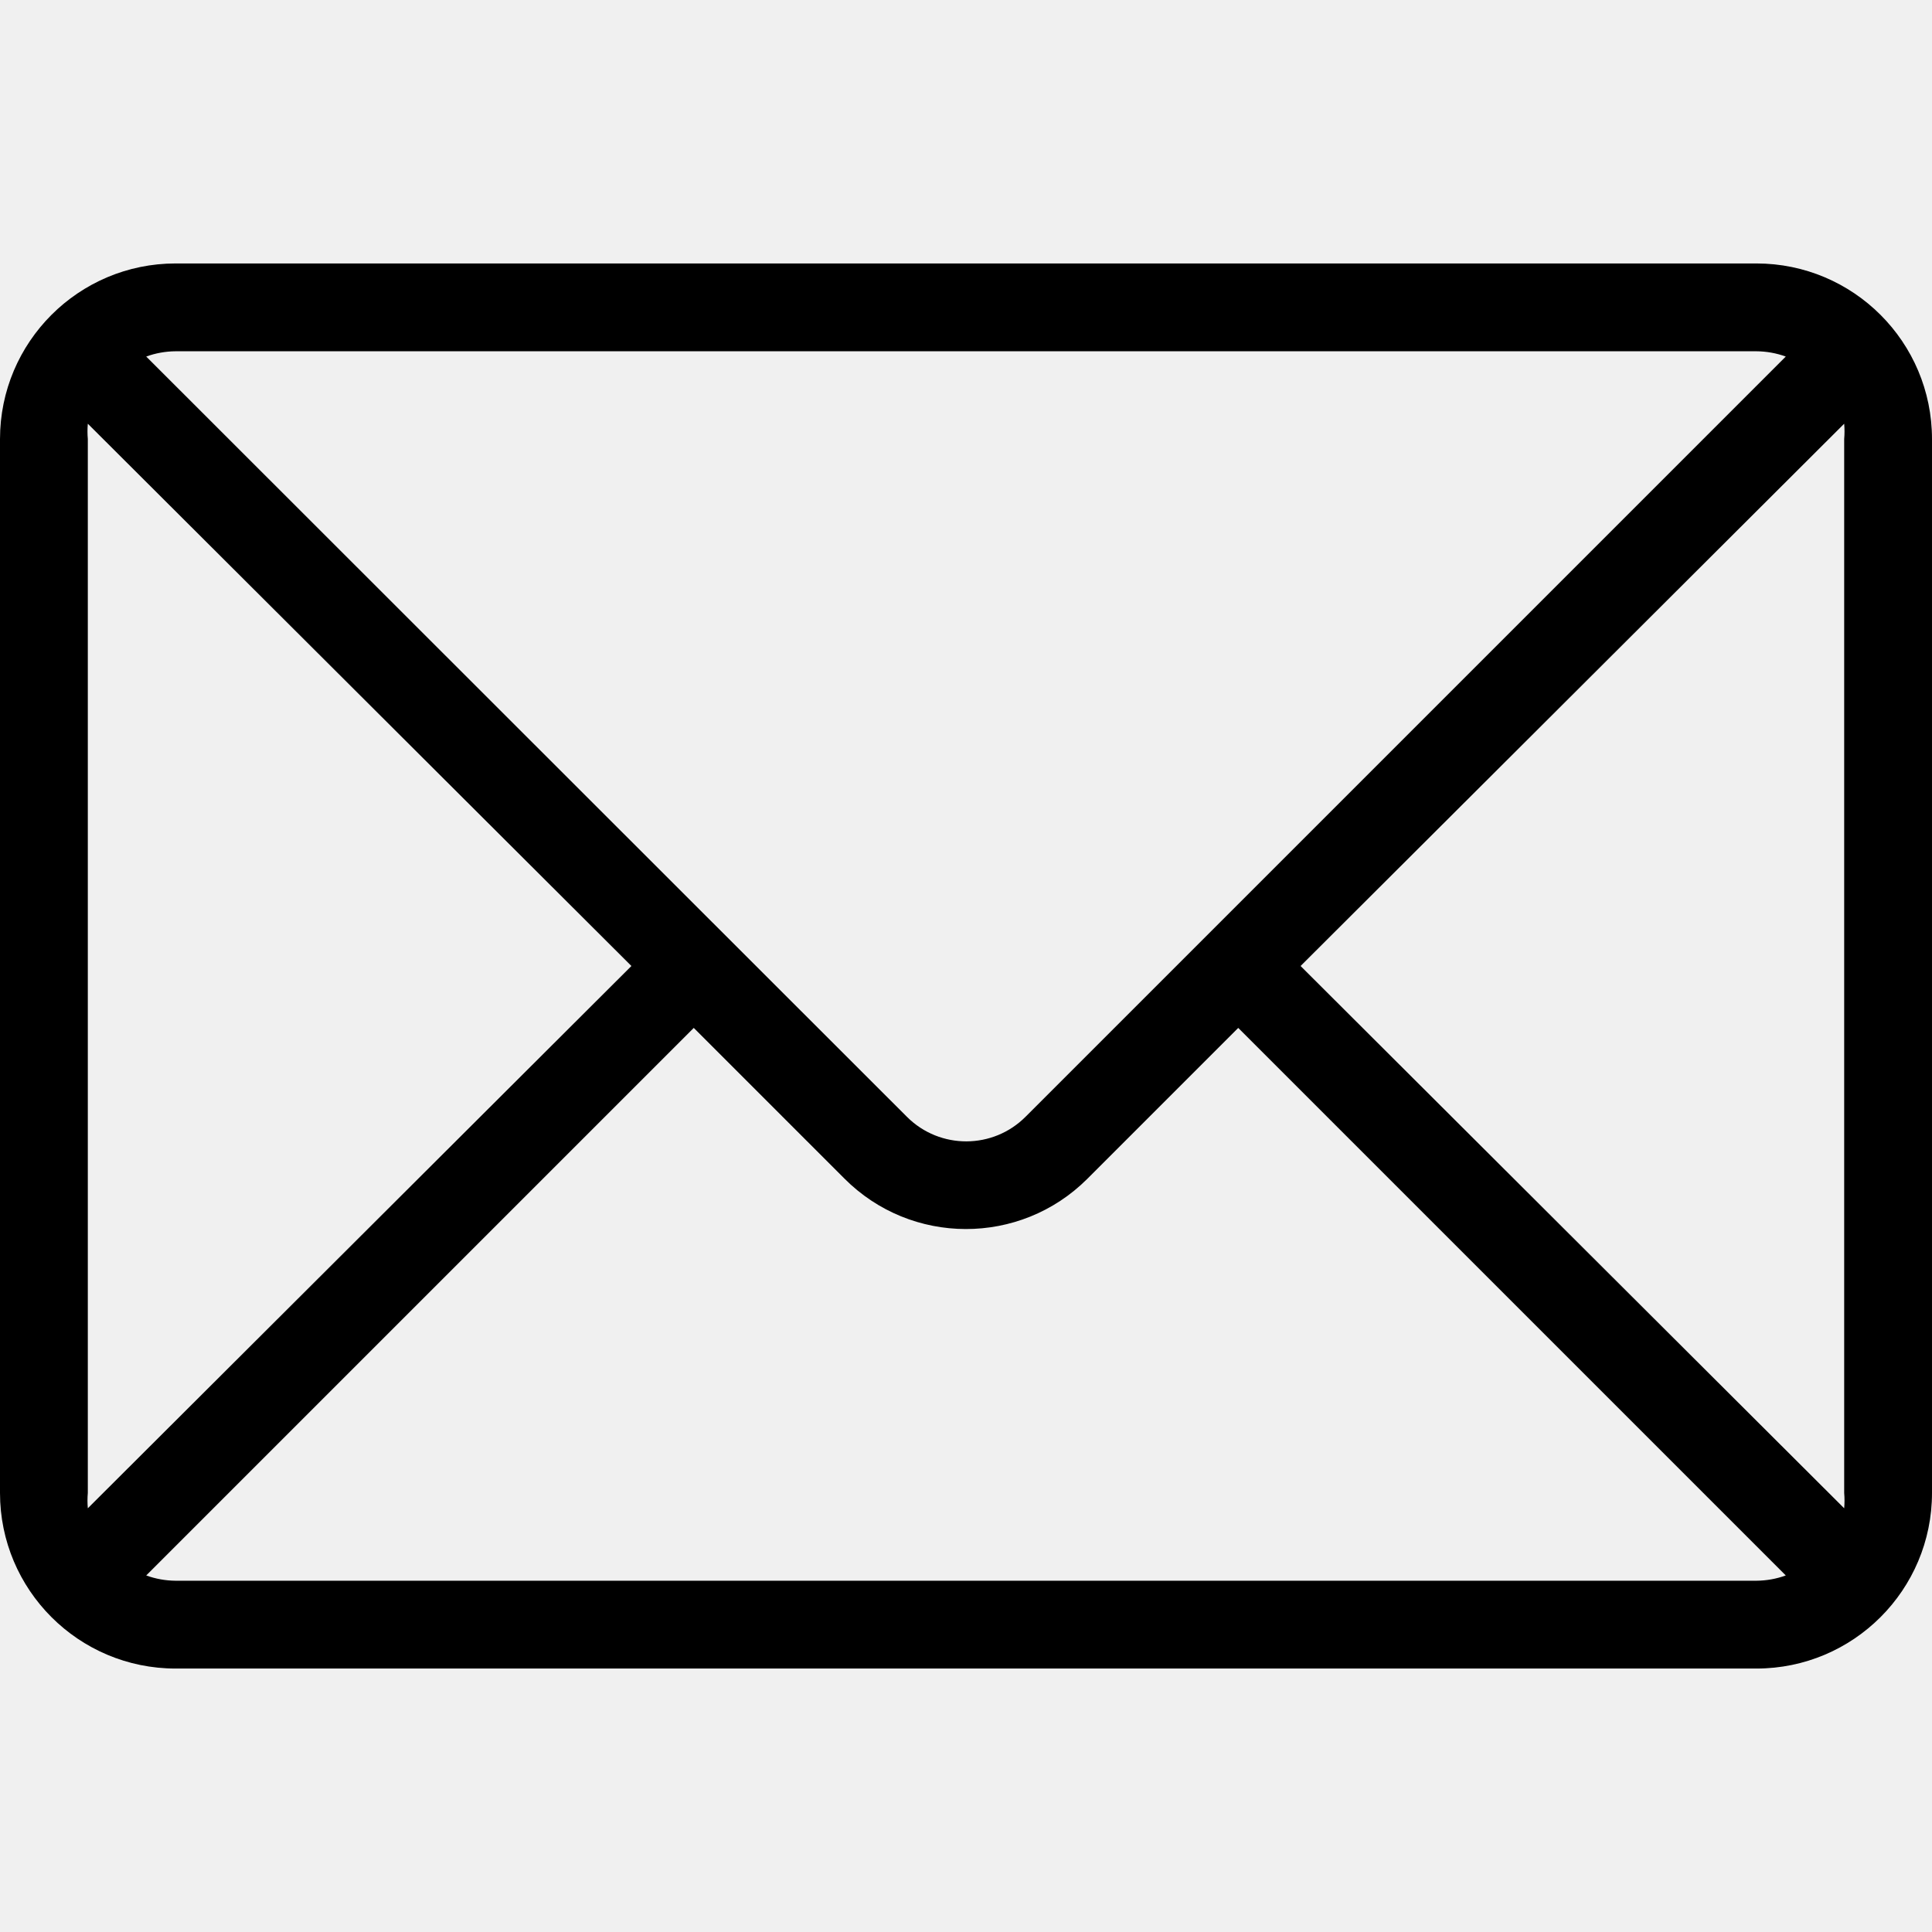
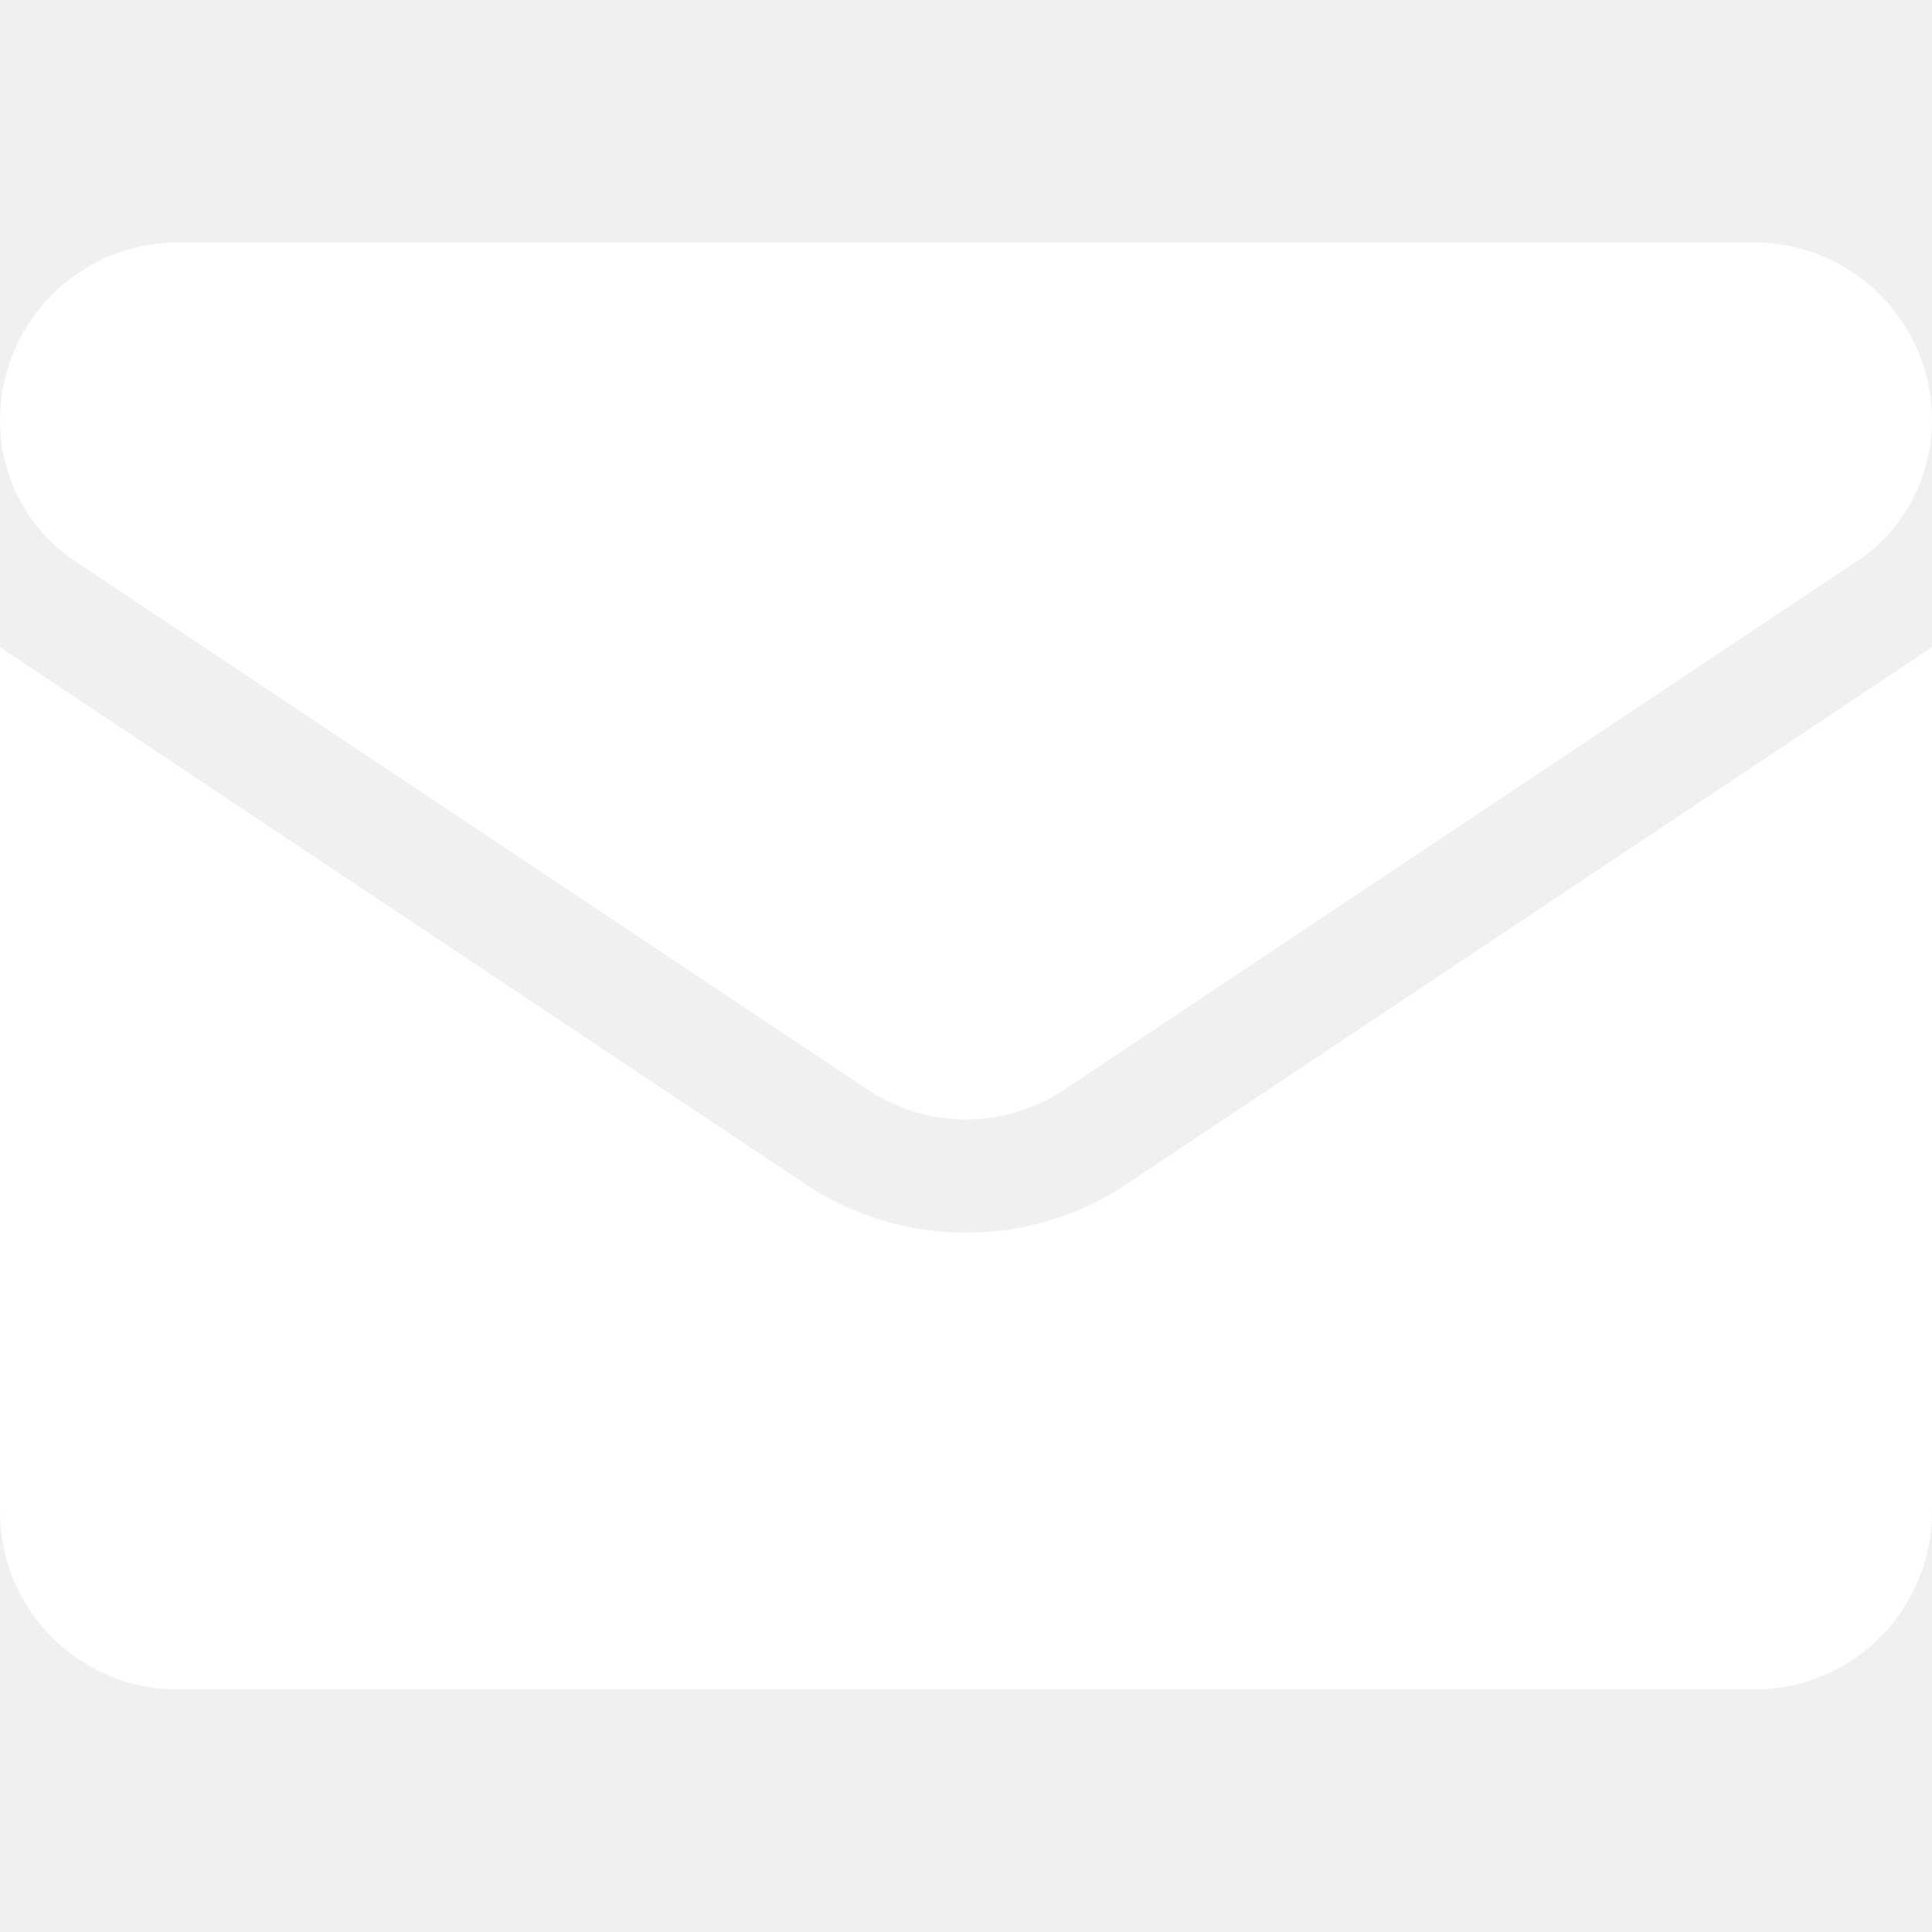
- <svg xmlns="http://www.w3.org/2000/svg" version="1.1" width="512" height="512" x="0" y="0" viewBox="0 0 512 512" style="enable-background:new 0 0 512 512" xml:space="preserve" class="">
+ <svg xmlns="http://www.w3.org/2000/svg" version="1.1" width="15" height="15" x="0" y="0" viewBox="0 0 512 512" style="enable-background:new 0 0 512 512" xml:space="preserve" class="">
  <g>
-     <g>
-       <g>
-         <path d="M465.455,69.818H46.545C20.839,69.818,0,90.657,0,116.364v279.273c0,25.706,20.839,46.545,46.545,46.545h418.909    c25.706,0,46.545-20.839,46.545-46.545V116.364C512,90.657,491.161,69.818,465.455,69.818z M46.545,93.091h418.909    c2.659,0.017,5.296,0.489,7.796,1.396L271.825,295.913c-8.651,8.708-22.723,8.754-31.431,0.103    c-0.034-0.034-0.069-0.069-0.103-0.103L38.749,94.487C41.249,93.58,43.886,93.107,46.545,93.091z M23.273,395.636V116.364    c-0.119-1.355-0.119-2.718,0-4.073L167.331,256L23.273,399.709C23.154,398.354,23.154,396.991,23.273,395.636z M465.455,418.909    H46.545c-2.659-0.017-5.296-0.489-7.796-1.396l145.105-145.105l39.913,39.913c17.735,17.802,46.542,17.856,64.344,0.121    c0.041-0.04,0.081-0.081,0.121-0.121l39.913-39.913l145.105,145.105C470.751,418.42,468.114,418.893,465.455,418.909z     M488.727,399.709L344.669,256l144.058-143.709c0.119,1.355,0.119,2.718,0,4.073v279.273    C488.846,396.991,488.846,398.354,488.727,399.709z" fill="#000000" data-original="#000000" />
-       </g>
-     </g>
-     <g>
- </g>
-     <g>
- </g>
-     <g>
- </g>
-     <g>
- </g>
-     <g>
- </g>
-     <g>
- </g>
-     <g>
- </g>
-     <g>
- </g>
-     <g>
- </g>
-     <g>
- </g>
-     <g>
- </g>
-     <g>
- </g>
-     <g>
- </g>
-     <g>
- </g>
-     <g>
- </g>
+     <path d="m298.789 313.693c-12.738 8.492-27.534 12.981-42.789 12.981-15.254 0-30.05-4.489-42.788-12.981l-209.803-139.873c-1.164-.776-2.298-1.585-3.409-2.417v229.197c0 26.278 21.325 47.133 47.133 47.133h417.733c26.278 0 47.133-21.325 47.133-47.133v-229.198c-1.113.834-2.249 1.645-3.416 2.422z" fill="#ffffff" data-original="#000000" class="" />
+     <path d="m20.05 148.858 209.803 139.874c7.942 5.295 17.044 7.942 26.146 7.942 9.103 0 18.206-2.648 26.148-7.942l209.803-139.874c12.555-8.365 20.05-22.365 20.05-37.475 0-25.981-21.137-47.117-47.117-47.117h-417.766c-25.98.001-47.117 21.137-47.117 47.142 0 15.085 7.496 29.085 20.05 37.45z" fill="#ffffff" data-original="#000000" class="" />
  </g>
</svg>
